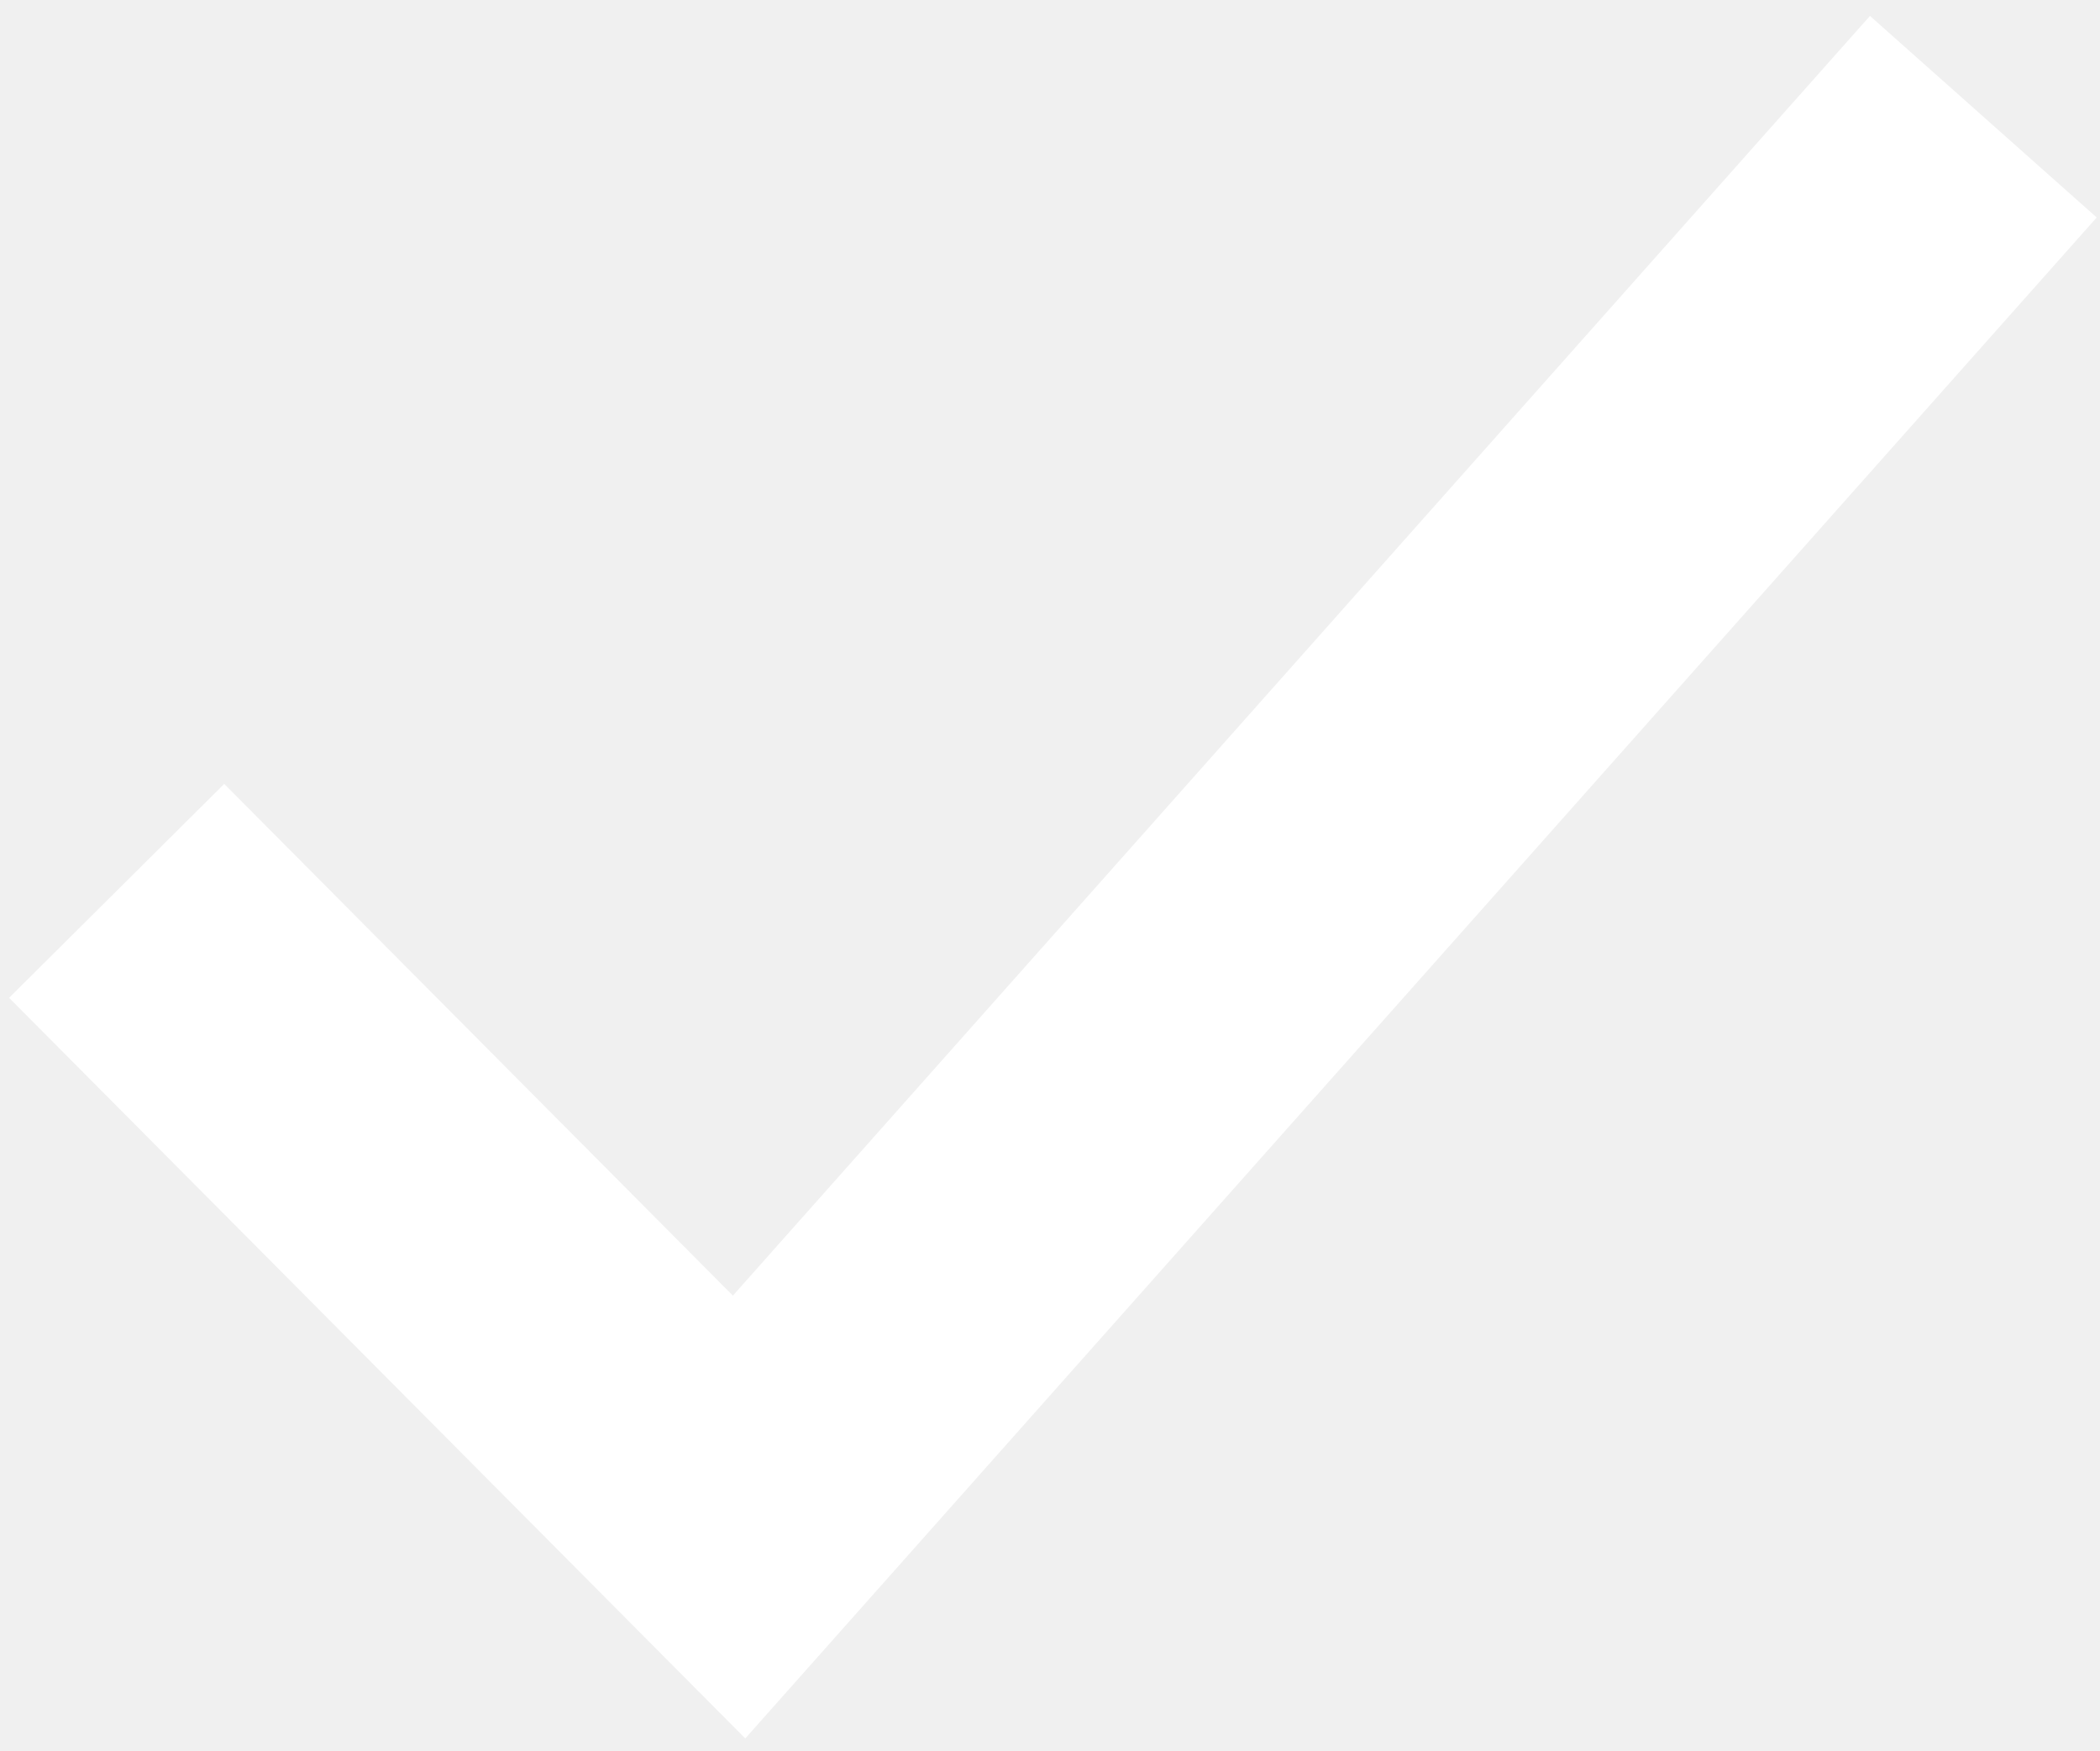
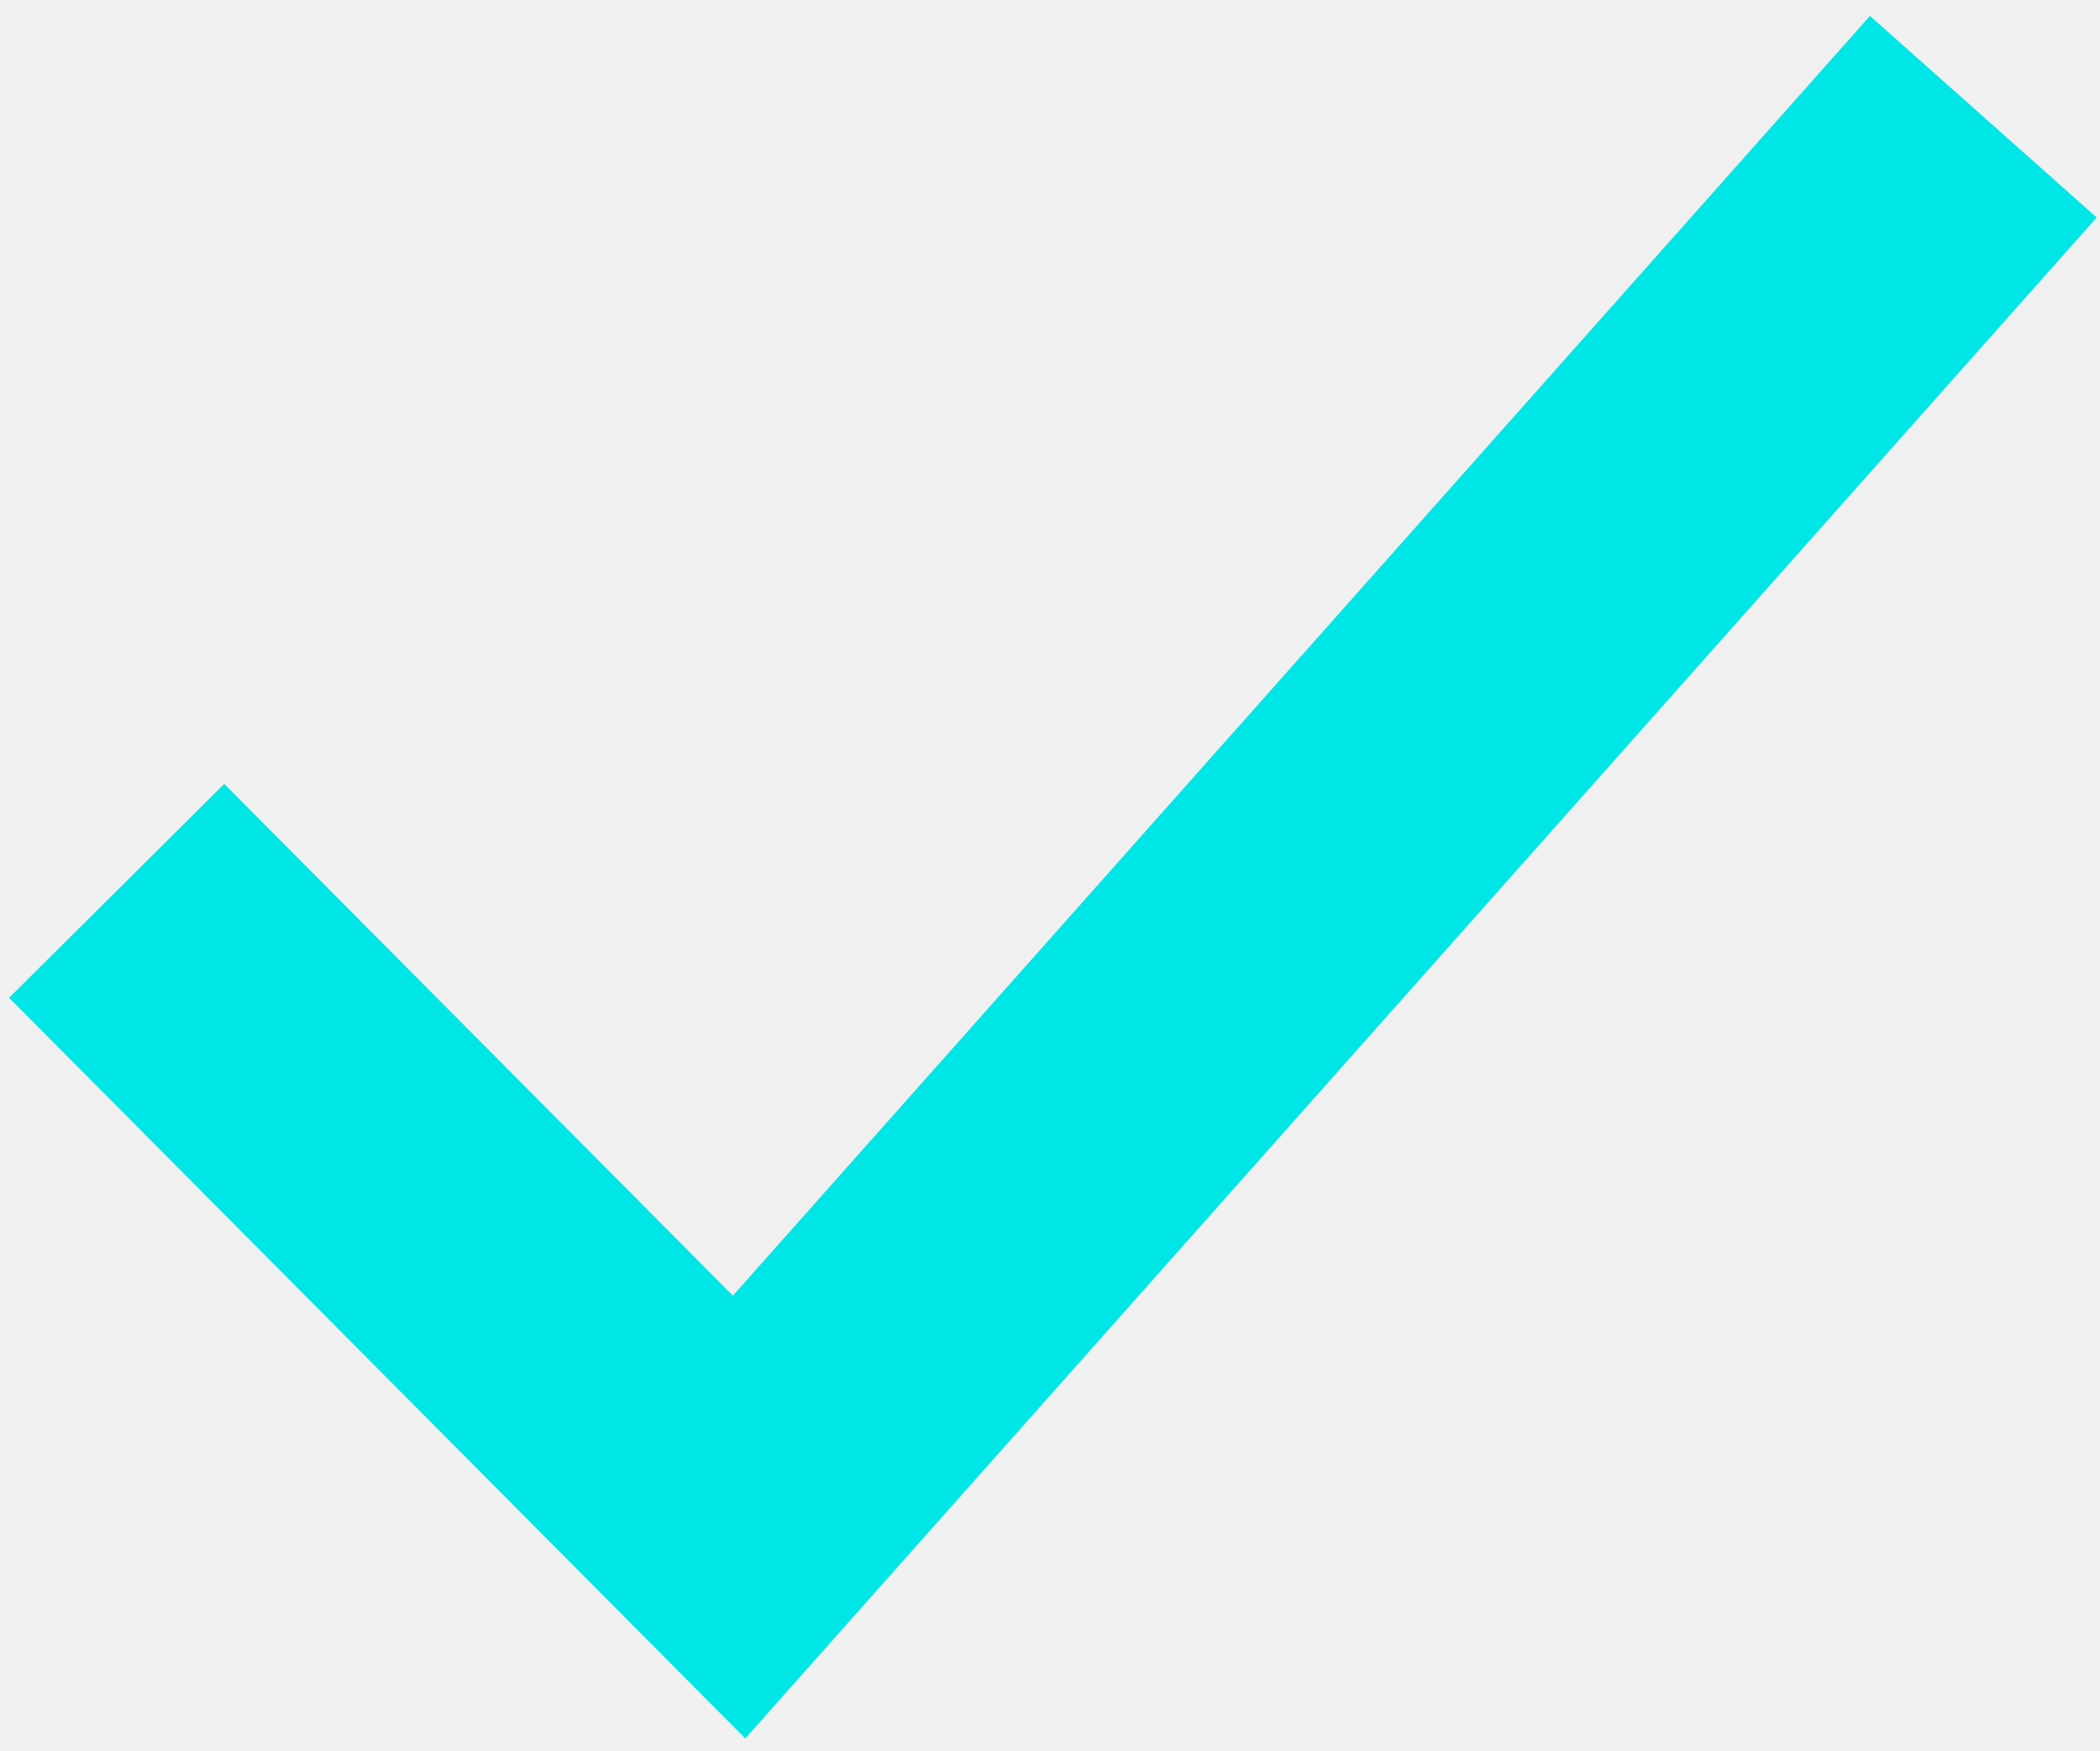
<svg xmlns="http://www.w3.org/2000/svg" width="18" height="15">
-   <polyline points="12 30.634 17.335 36 28 24" transform="translate(-11 -23)" stroke="#FFF" stroke-width="2.6" fill="none" fill-rule="evenodd" />
+   <polyline points="12 30.634 17.335 36 28 24" transform="translate(-11 -23)" stroke="#00E5E6" stroke-width="2.6" fill="none" fill-rule="evenodd" />
</svg>
